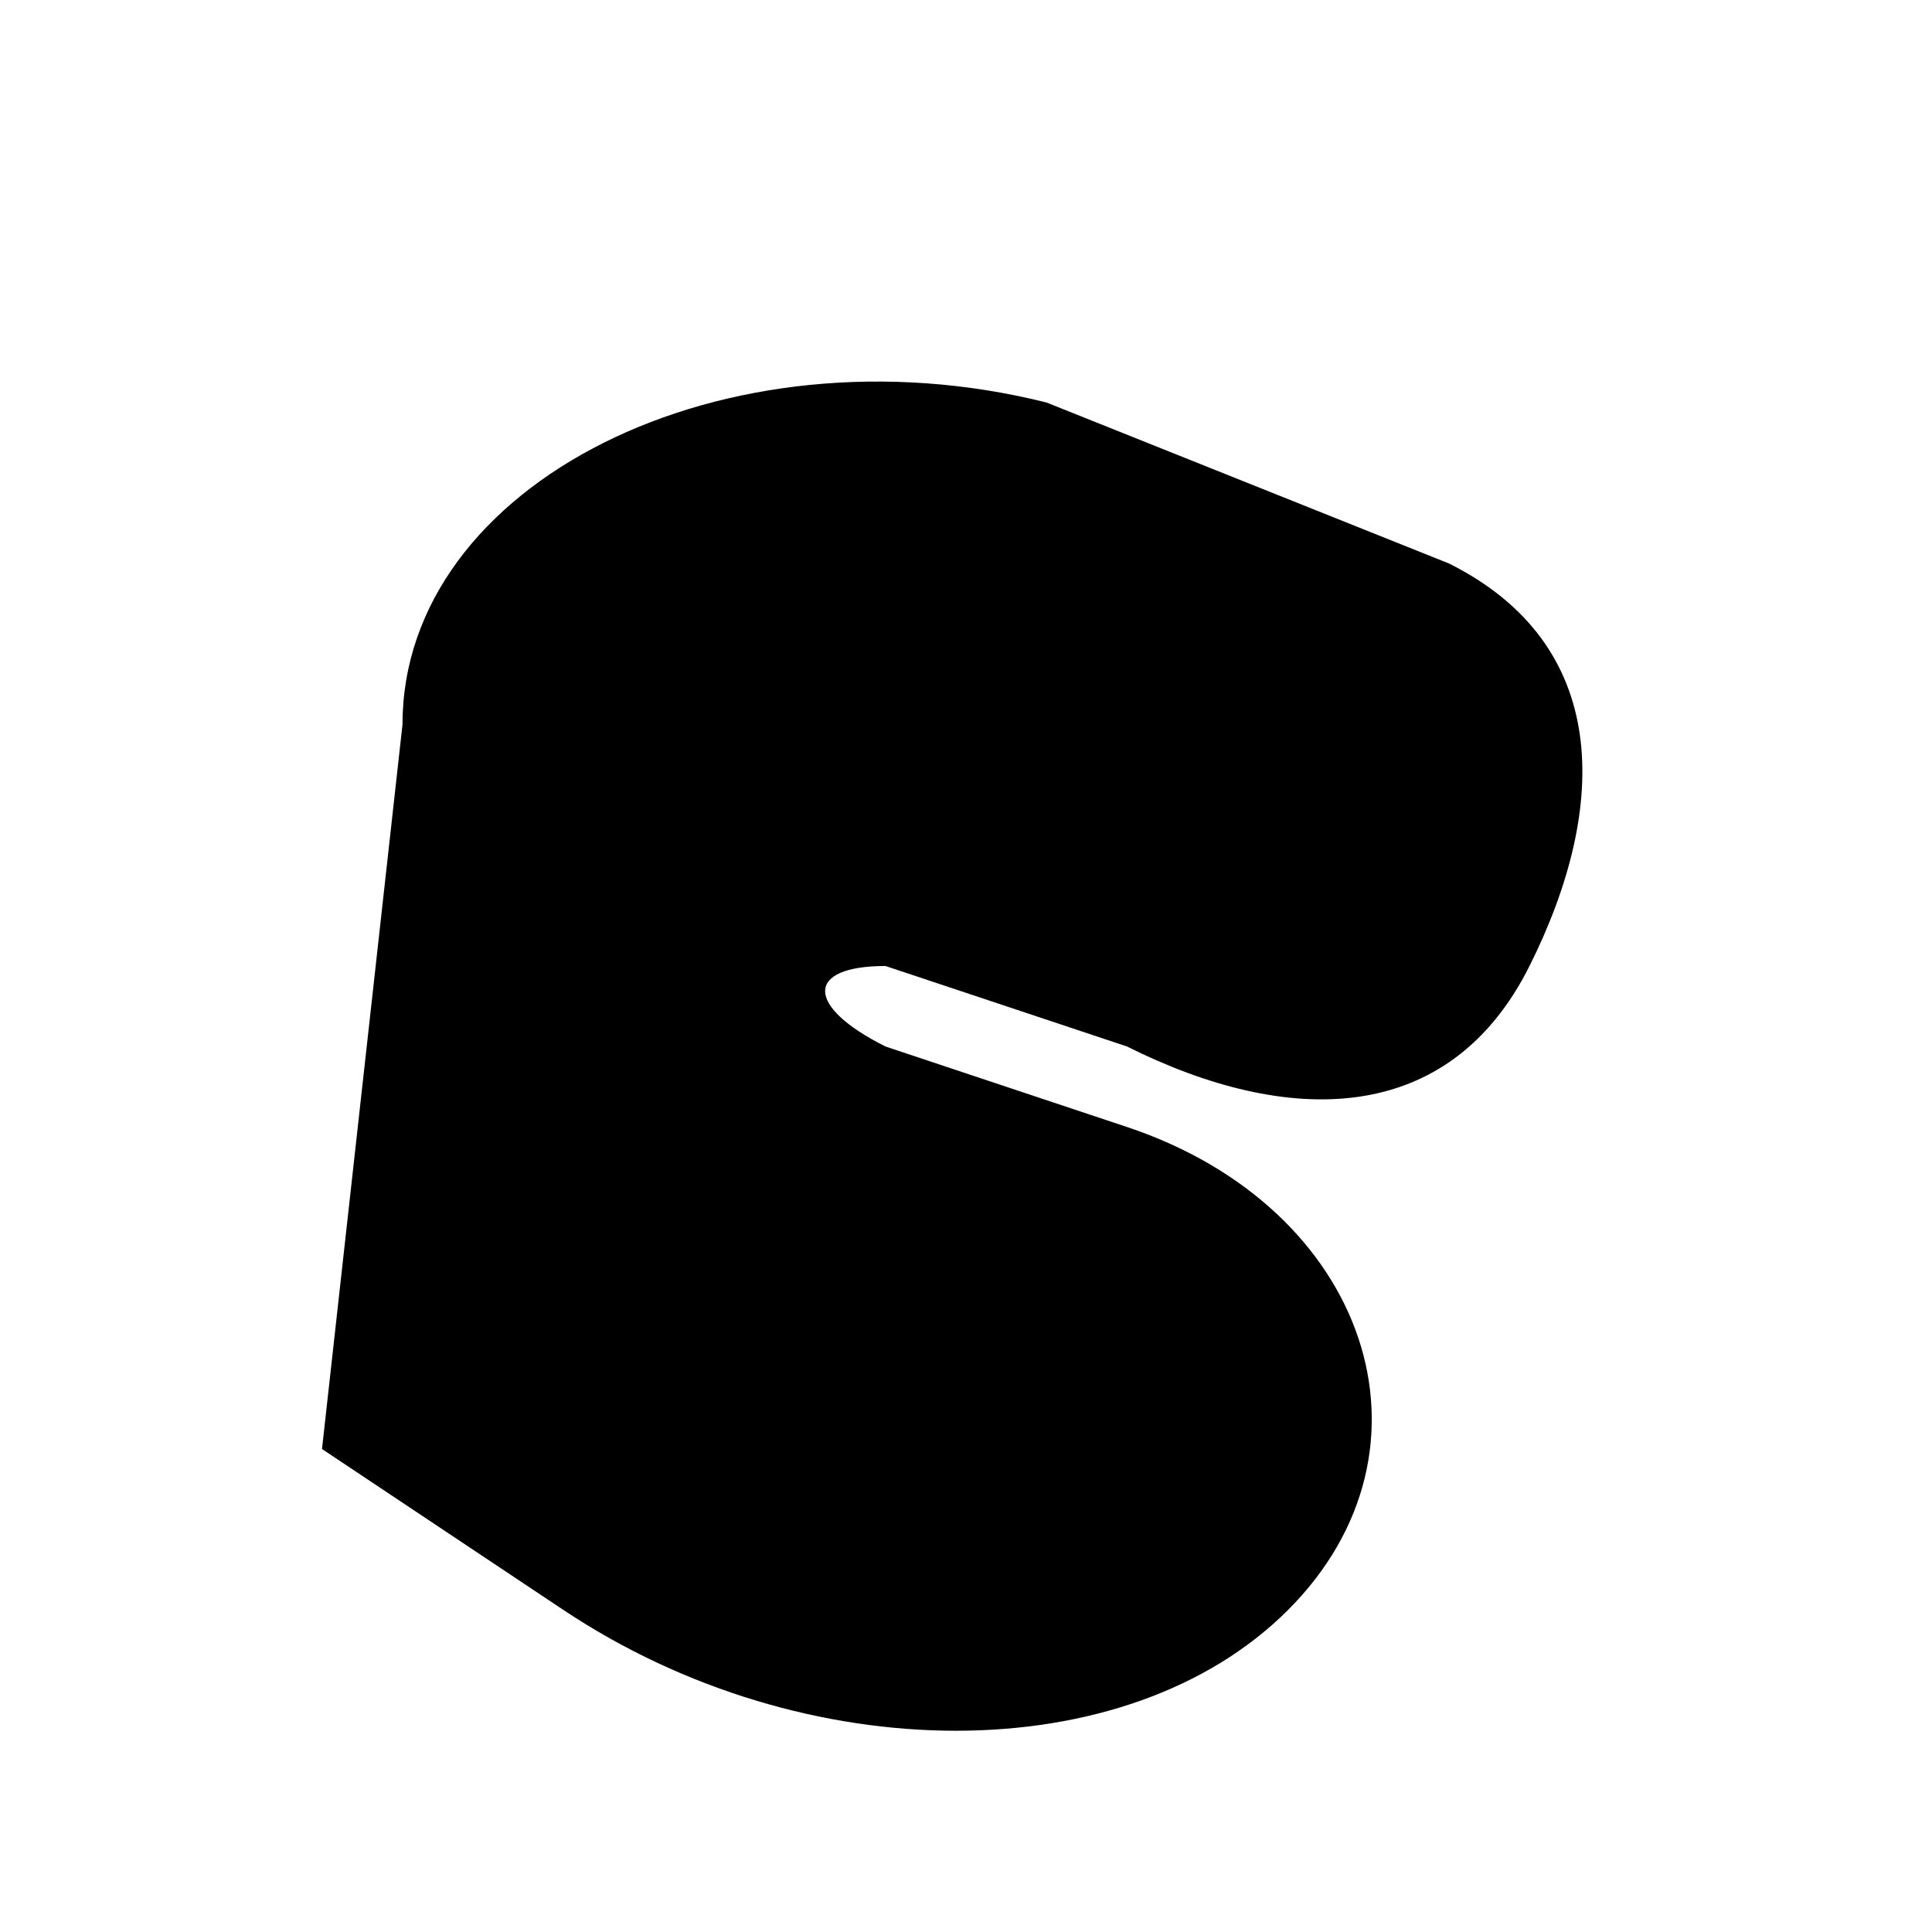
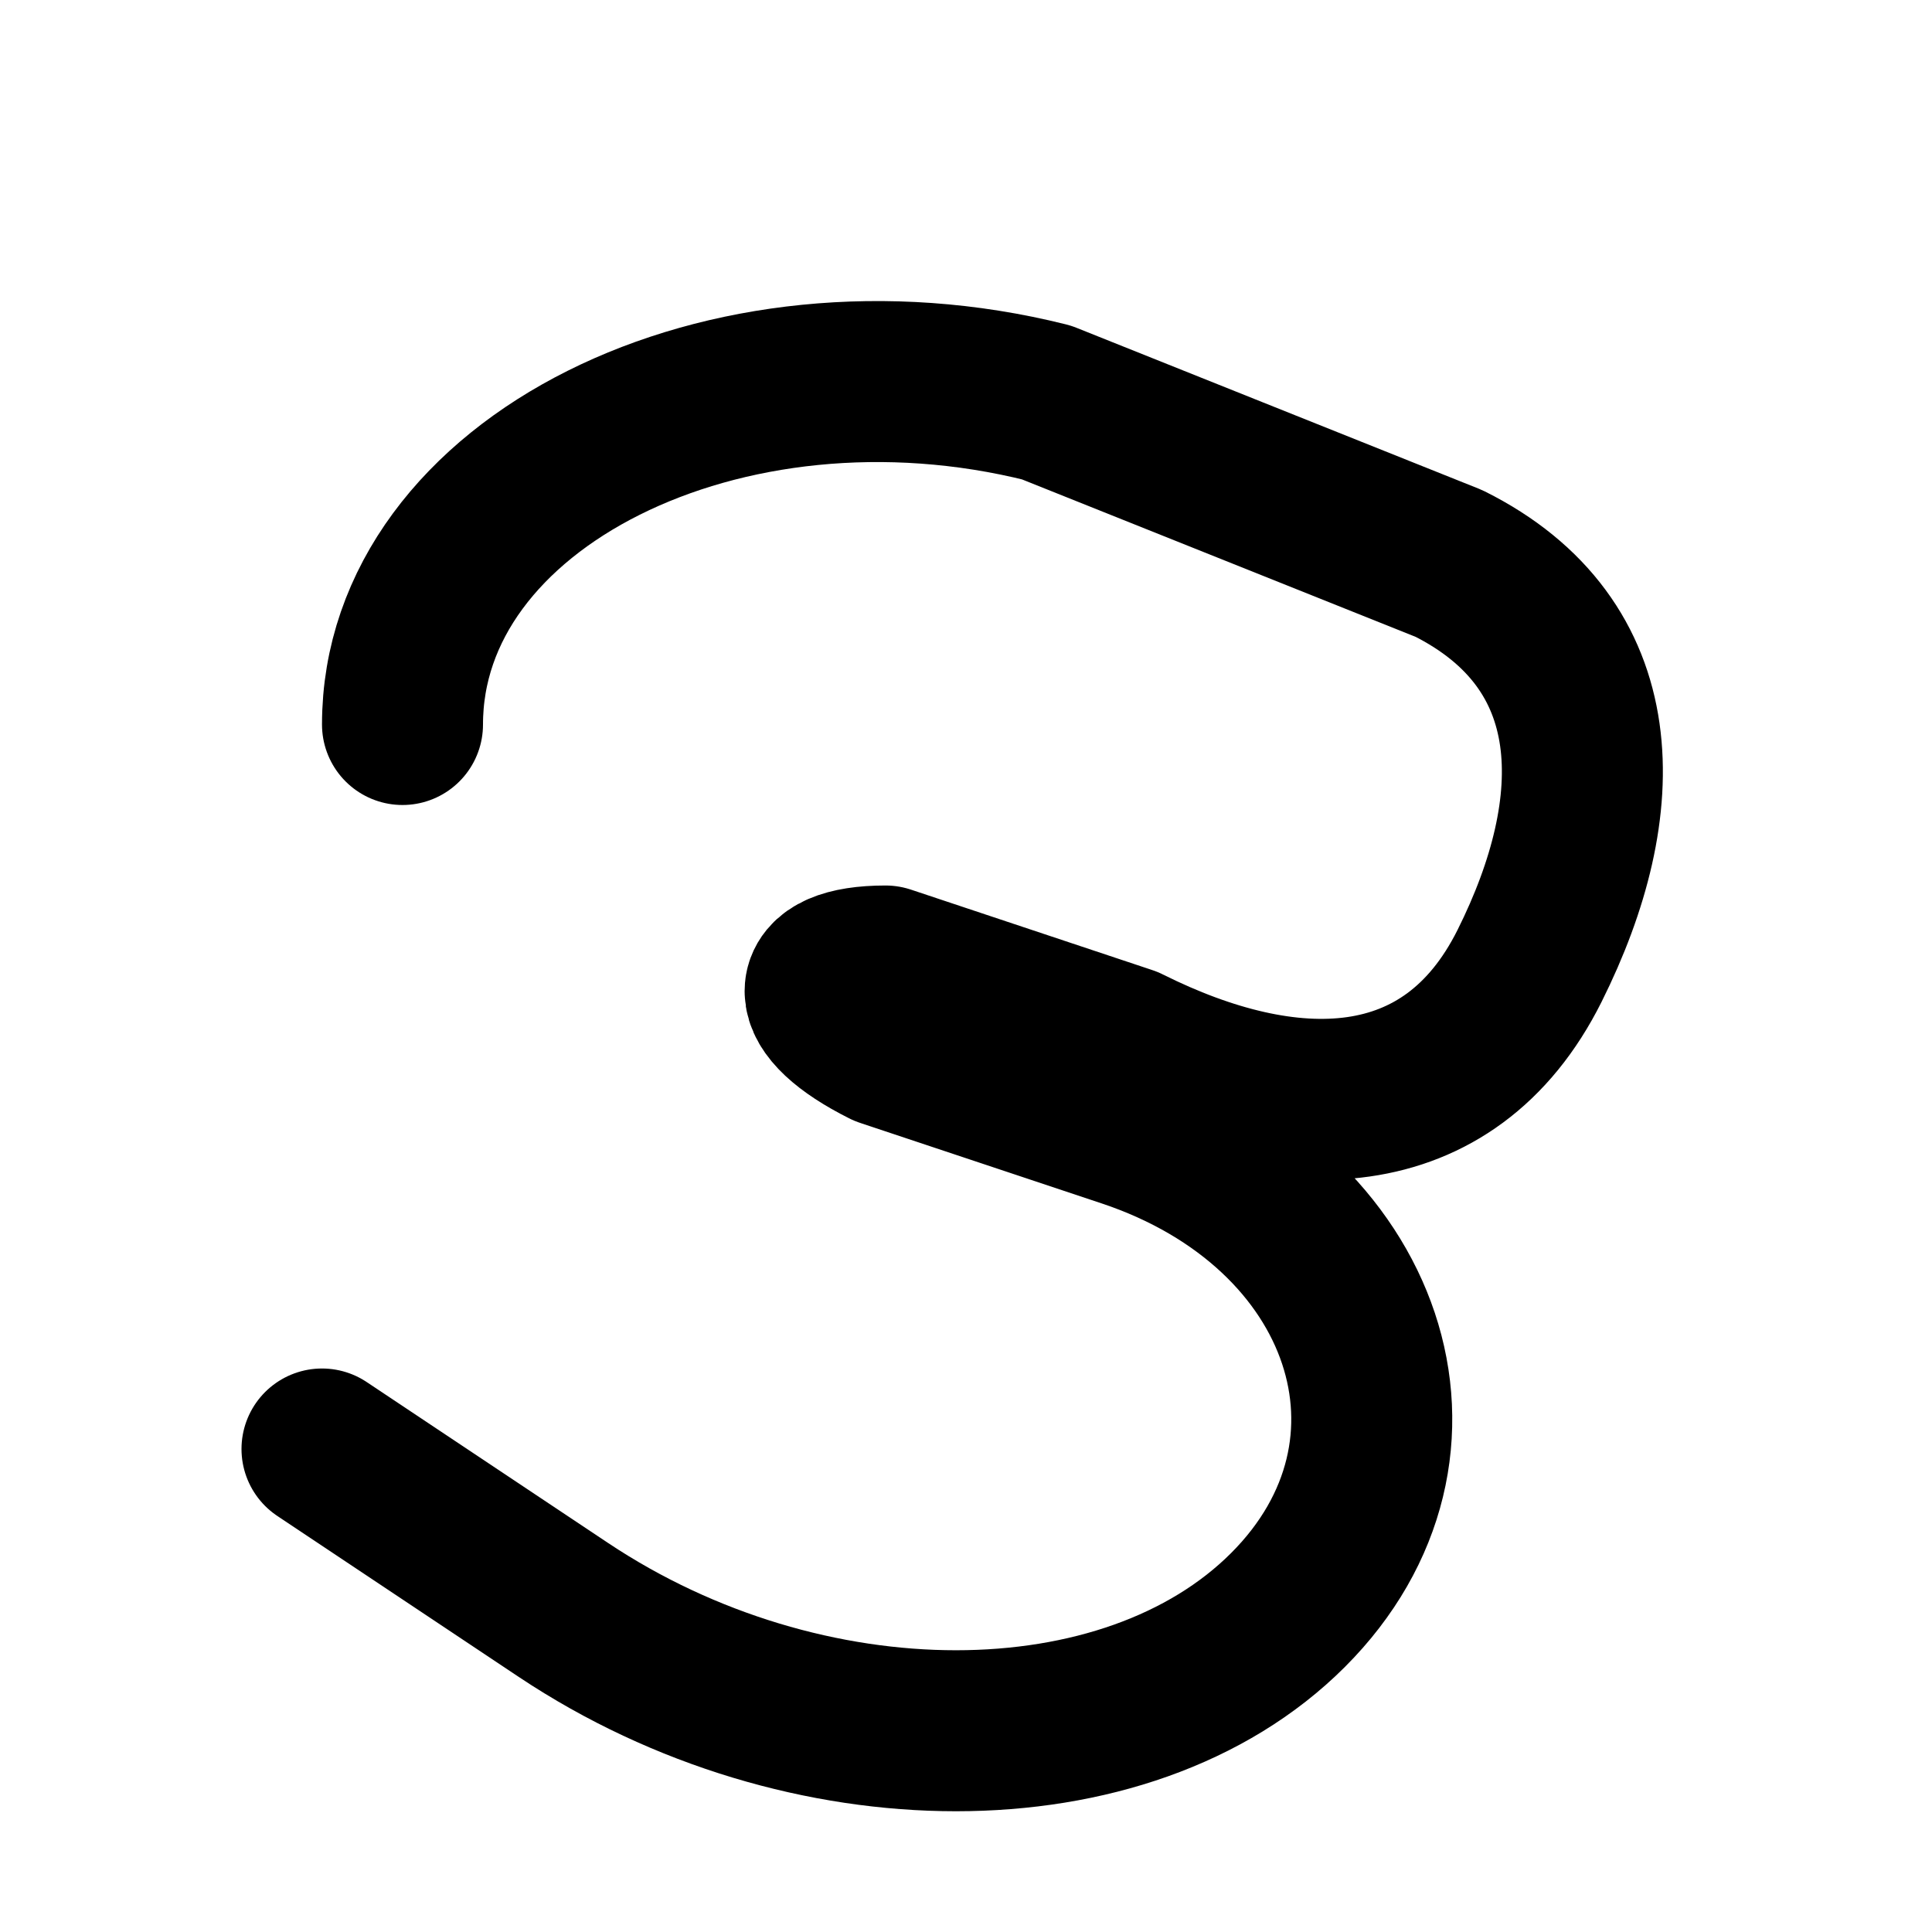
- <svg xmlns="http://www.w3.org/2000/svg" viewBox="0 0 24 24" fill="currentColor">
-   <path d="M5 9c0-3 4-5 8-4l5 2c2 1 2 3 1 5-1 2-3 2-5 1l-3-1c-1 0-1 .5 0 1l3 1c3 1 4 4 2 6-2 2-6 2-9 0l-3-2z" />
+ <svg xmlns="http://www.w3.org/2000/svg" viewBox="0 0 24 24" fill="none" stroke="currentColor" stroke-width="2" stroke-linecap="round" stroke-linejoin="round">
+   <path d="M5 9c0-3 4-5 8-4l5 2c2 1 2 3 1 5-1 2-3 2-5 1l-3-1c-1 0-1 .5 0 1l3 1c3 1 4 4 2 6-2 2-6 2-9 0l-3-2" />
</svg>
